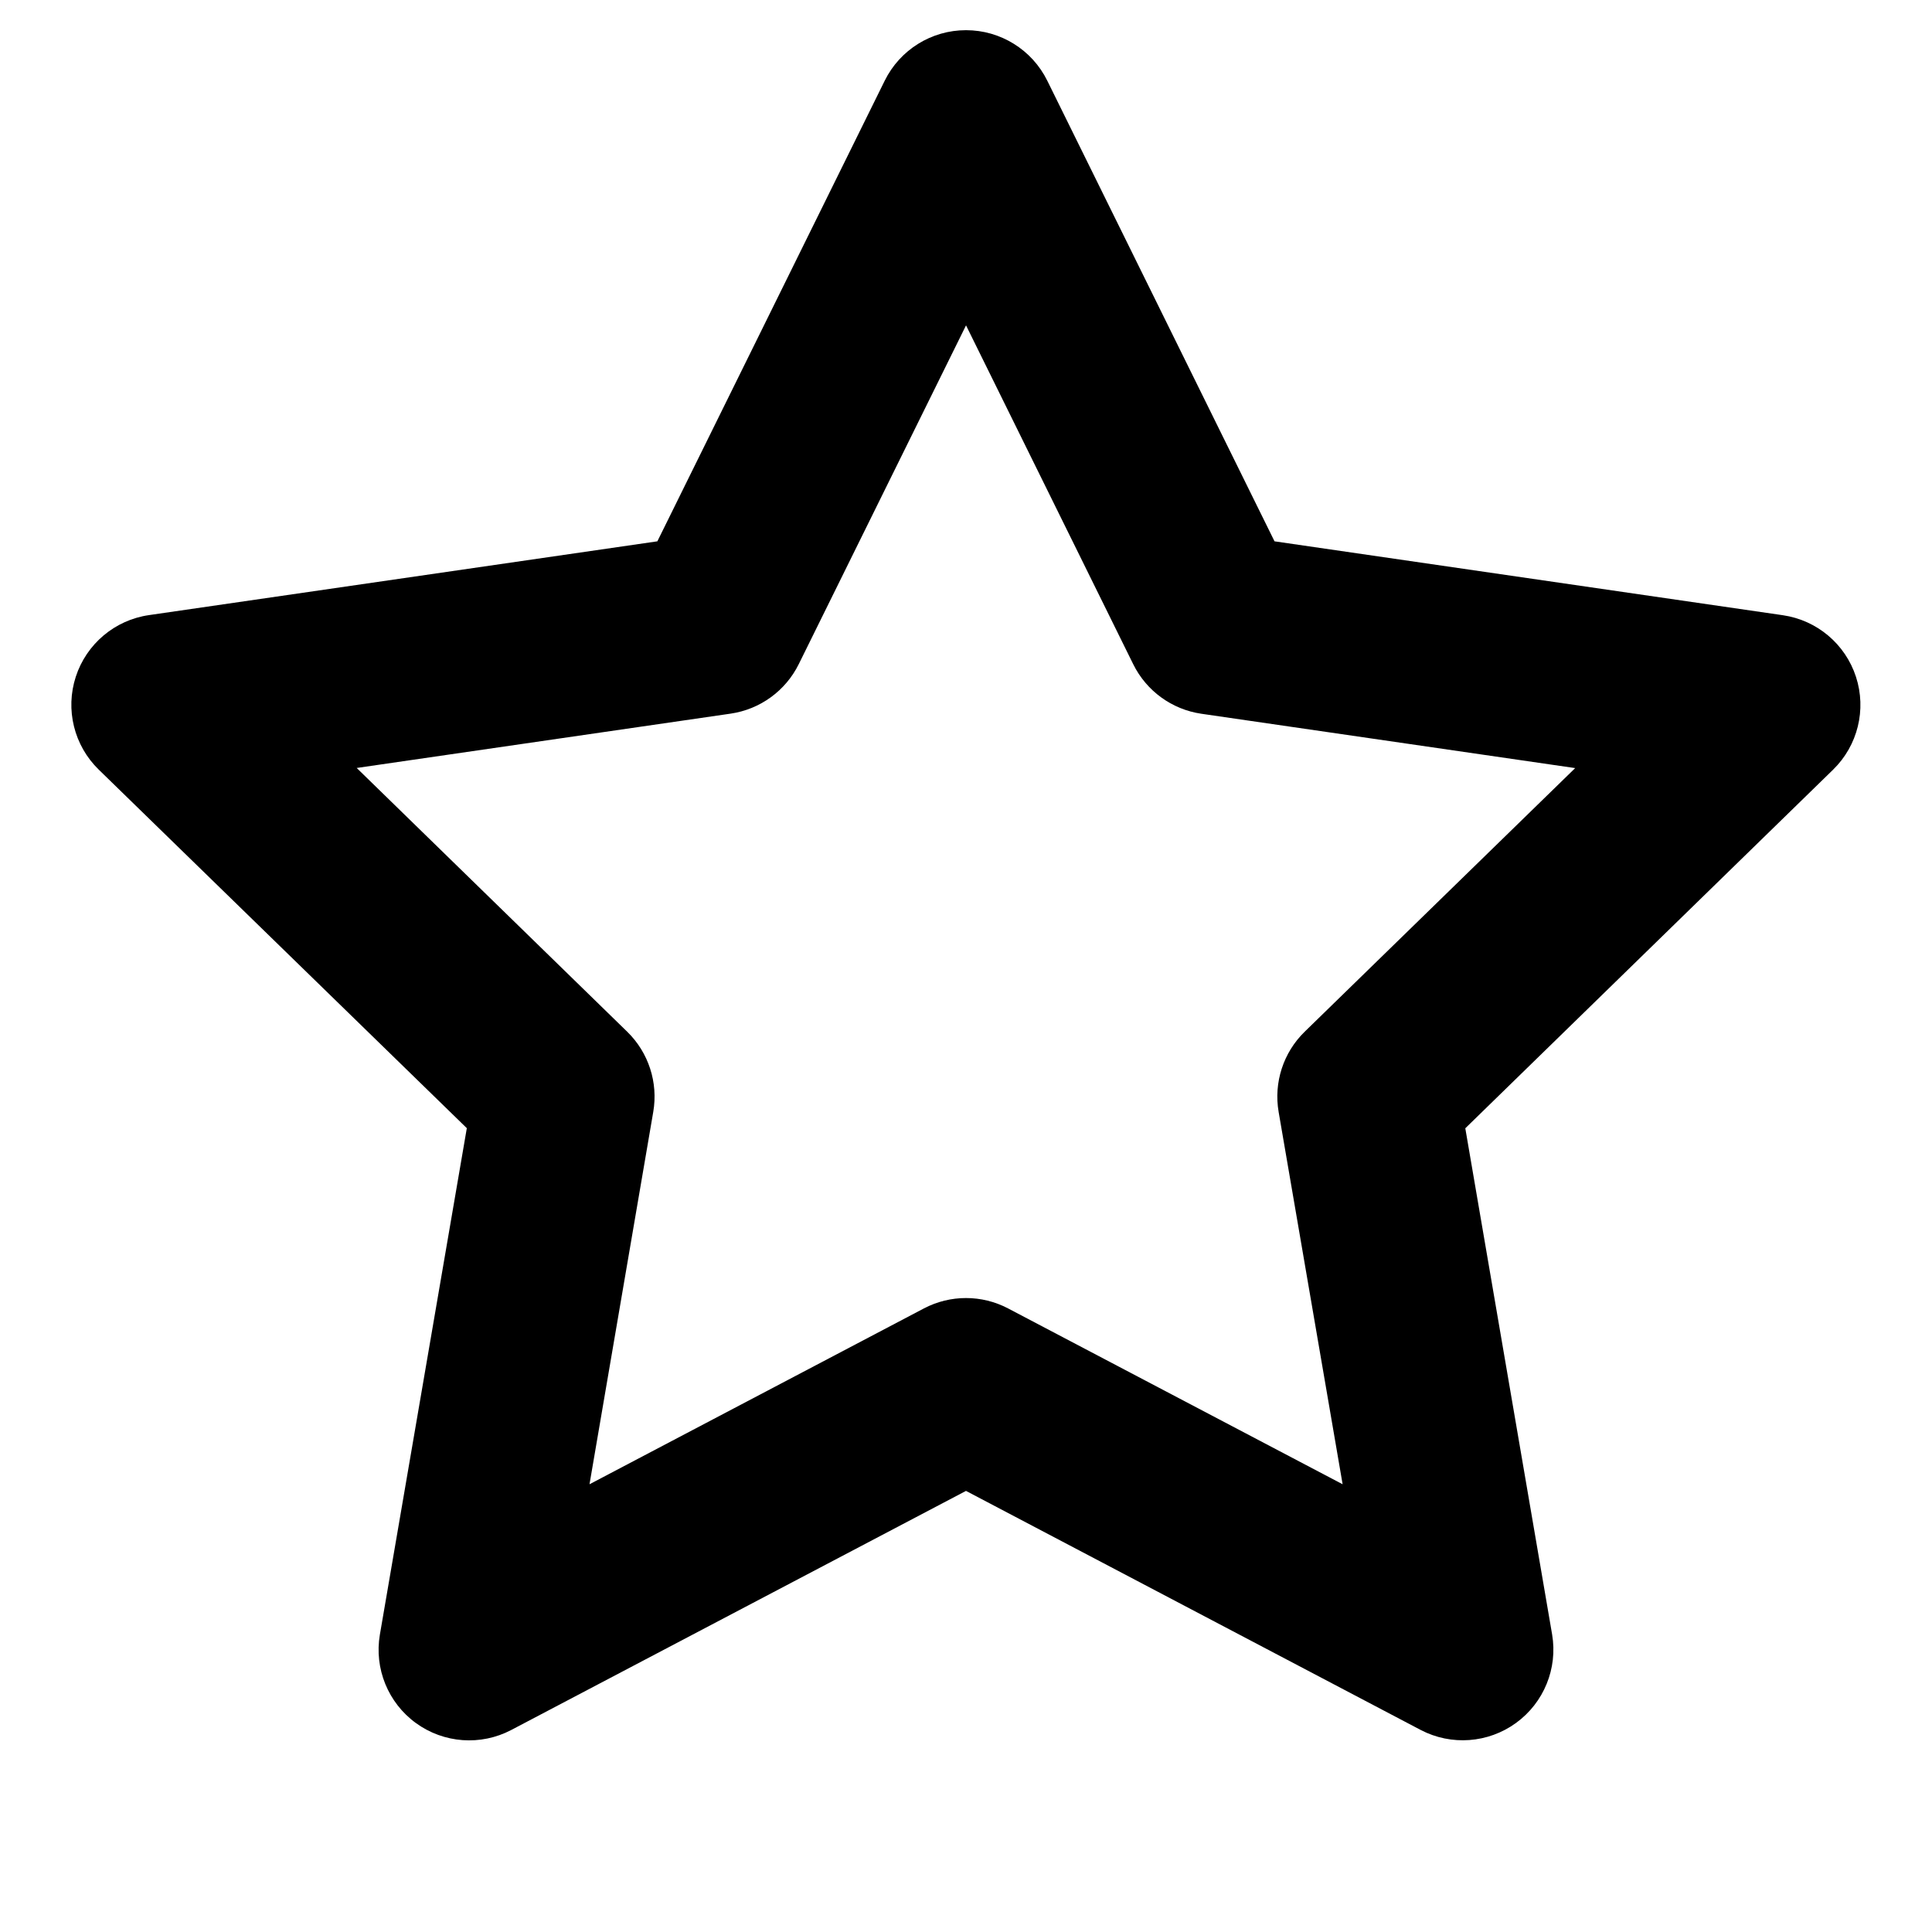
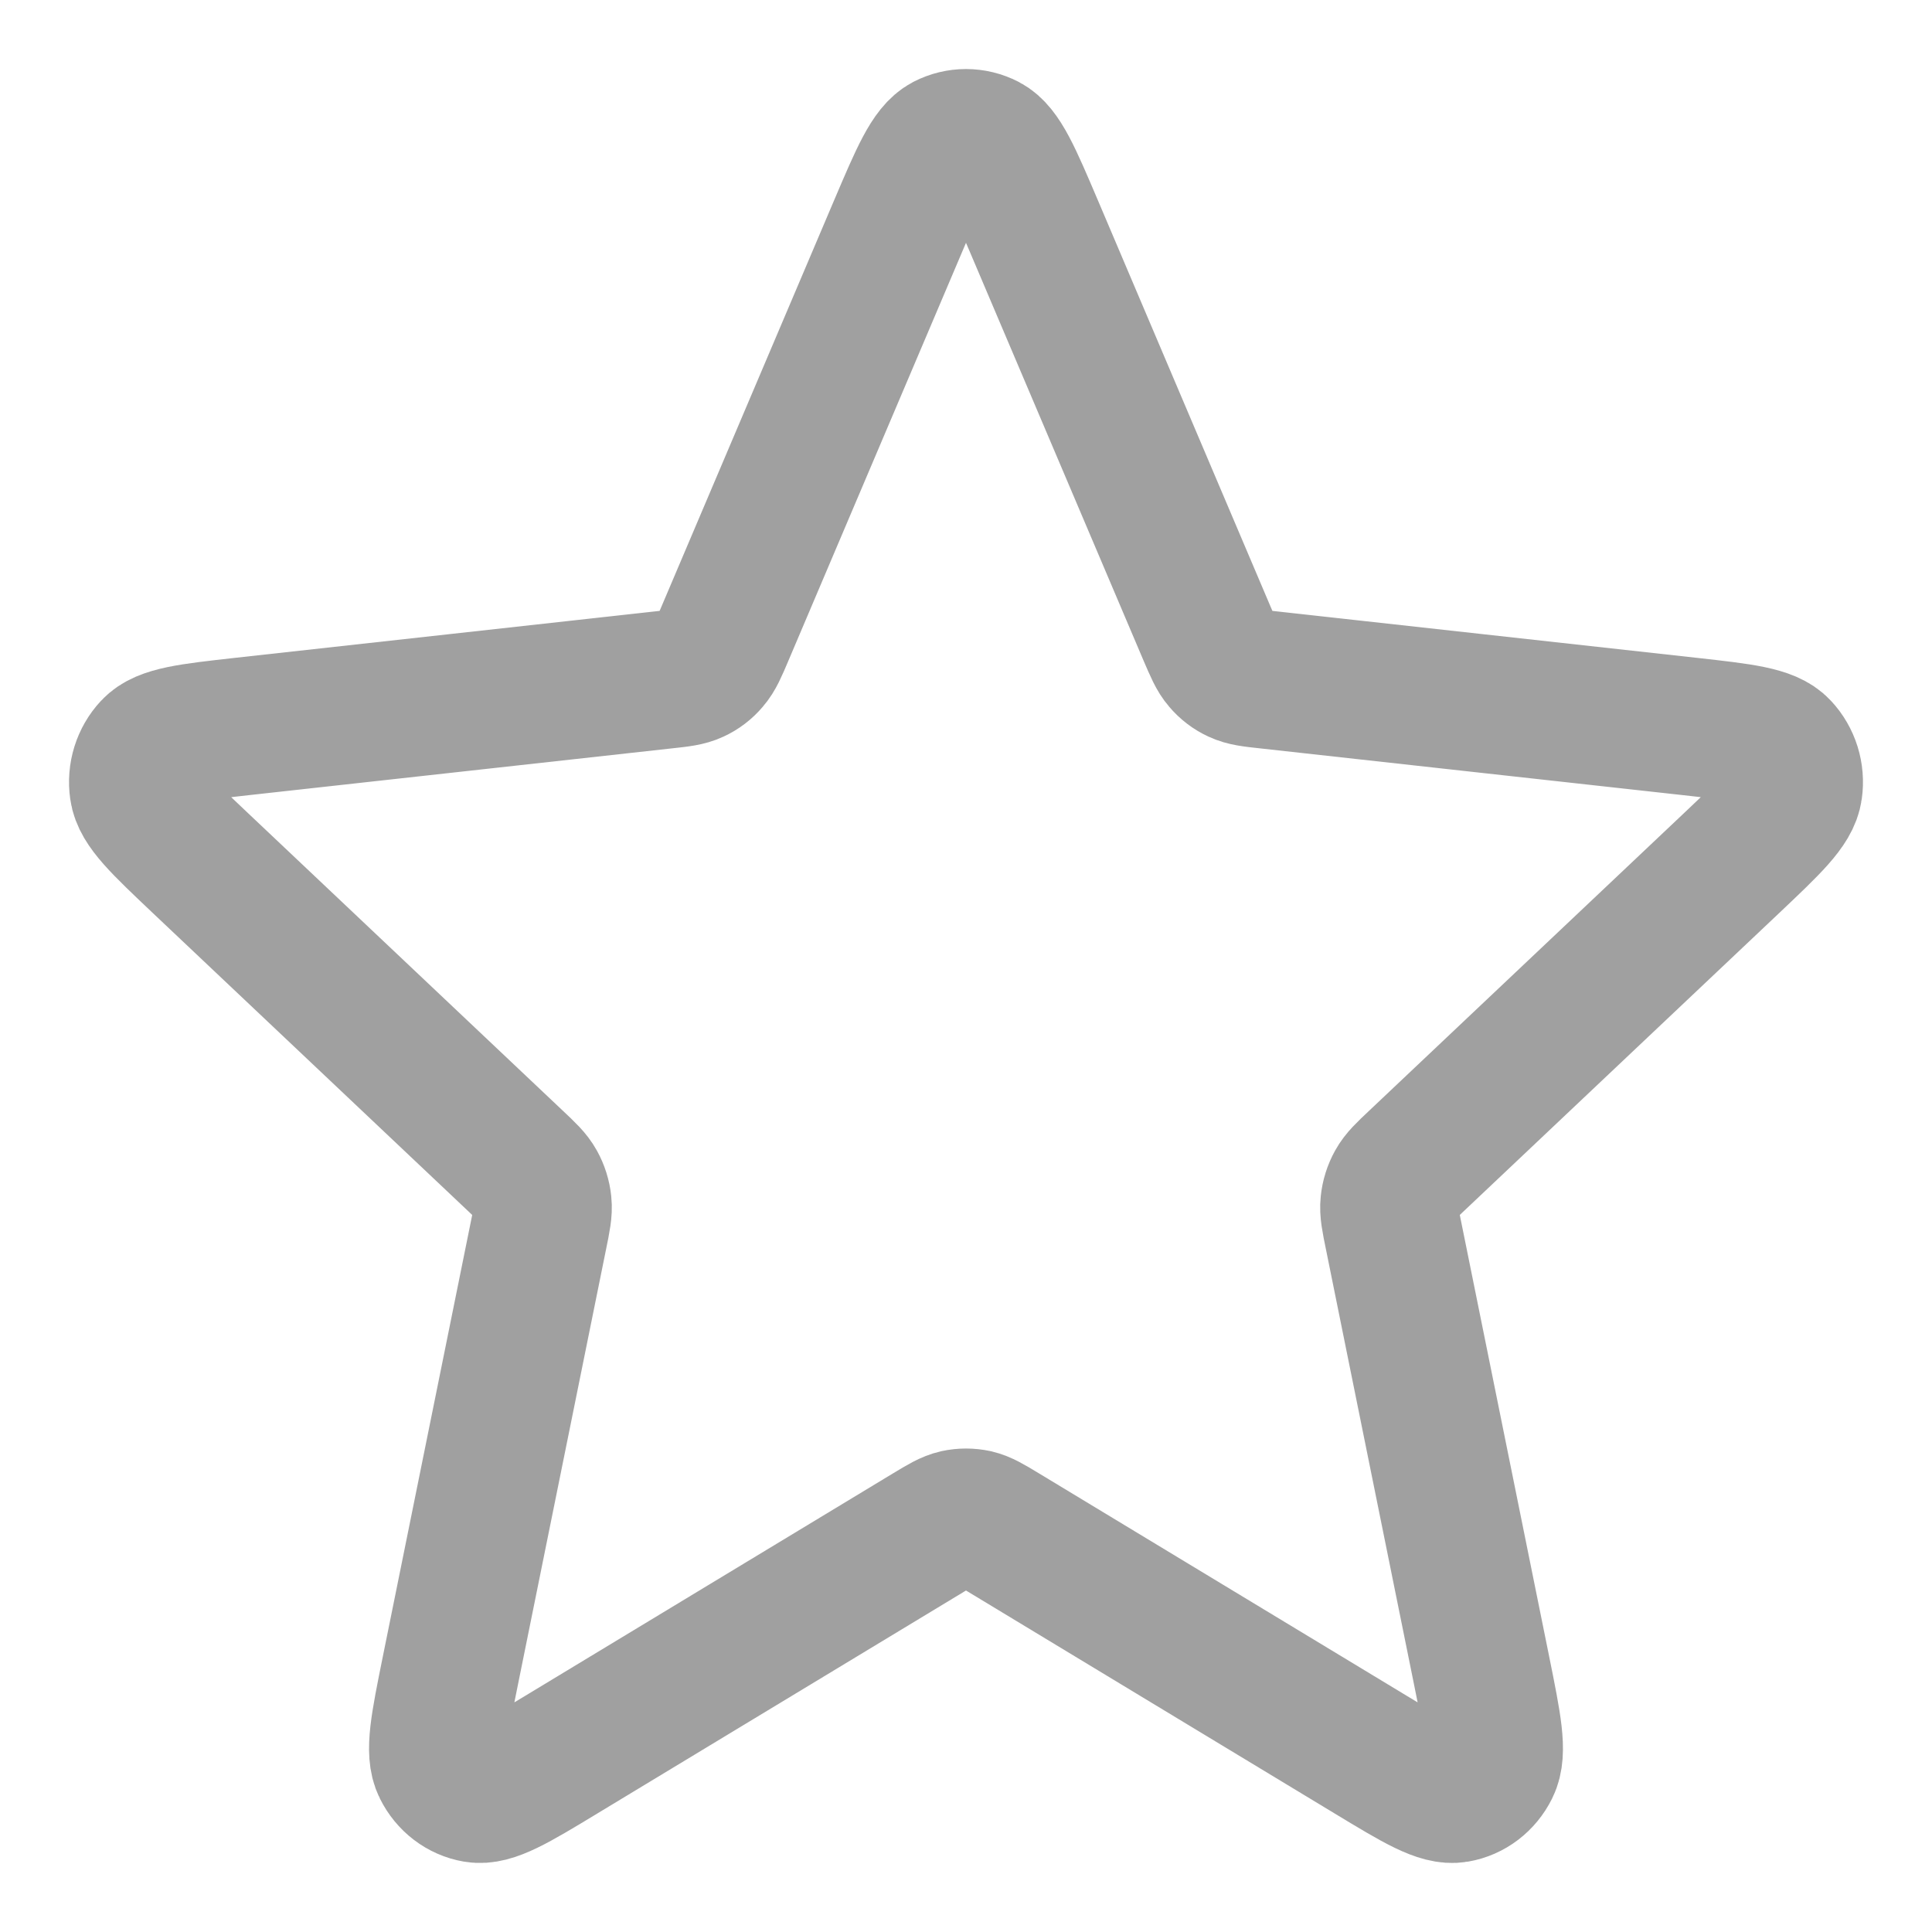
- <svg viewBox="0 0 16 16" width="16" height="16" class="octicon octicon-star" aria-hidden="true">
-   <path d="M8 .25a.75.75 0 0 1 .673.418l1.882 3.815 4.21.612a.75.75 0 0 1 .416 1.279l-3.046 2.97.719 4.192a.751.751 0 0 1-1.088.791L8 12.347l-3.766 1.98a.75.75 0 0 1-1.088-.79l.72-4.194L.818 6.374a.75.75 0 0 1 .416-1.28l4.21-.611L7.327.668A.75.75 0 0 1 8 .25Zm0 2.445L6.615 5.5a.75.75 0 0 1-.564.41l-3.097.45 2.24 2.184a.75.75 0 0 1 .216.664l-.528 3.084 2.769-1.456a.75.75 0 0 1 .698 0l2.77 1.456-.53-3.084a.75.75 0 0 1 .216-.664l2.24-2.183-3.096-.45a.75.75 0 0 1-.564-.41L8 2.694Z" />
+ <svg xmlns="http://www.w3.org/2000/svg" width="14" height="14" viewBox="0 0 14 14" fill="none">
+   <path d="M6.504 1.648C6.661 1.279 6.74 1.094 6.849 1.037C6.944 0.988 7.056 0.988 7.151 1.037C7.26 1.094 7.339 1.279 7.496 1.648L8.747 4.592C8.794 4.701 8.817 4.756 8.853 4.797C8.884 4.834 8.923 4.864 8.967 4.884C9.016 4.907 9.072 4.914 9.186 4.926L12.242 5.264C12.626 5.307 12.818 5.328 12.903 5.42C12.977 5.499 13.012 5.61 12.996 5.72C12.979 5.847 12.835 5.982 12.549 6.253L10.266 8.411C10.181 8.491 10.139 8.531 10.112 8.58C10.088 8.623 10.073 8.671 10.068 8.72C10.062 8.776 10.074 8.835 10.098 8.952L10.736 12.104C10.816 12.5 10.856 12.698 10.799 12.811C10.75 12.91 10.66 12.979 10.555 12.997C10.435 13.018 10.268 12.918 9.933 12.715L7.271 11.105C7.172 11.045 7.123 11.016 7.071 11.004C7.024 10.994 6.976 10.994 6.93 11.004C6.877 11.016 6.828 11.045 6.729 11.105L4.067 12.715C3.732 12.918 3.565 13.018 3.445 12.997C3.34 12.979 3.25 12.91 3.201 12.811C3.144 12.698 3.184 12.5 3.264 12.104L3.902 8.952C3.926 8.835 3.938 8.776 3.932 8.72C3.927 8.671 3.912 8.623 3.888 8.58C3.861 8.531 3.819 8.491 3.734 8.411L1.451 6.253C1.165 5.982 1.021 5.847 1.004 5.72C0.988 5.61 1.023 5.499 1.097 5.42C1.182 5.328 1.374 5.307 1.758 5.264L4.814 4.926C4.928 4.914 4.984 4.907 5.033 4.884C5.077 4.864 5.116 4.834 5.147 4.797C5.183 4.756 5.207 4.701 5.253 4.592L6.504 1.648Z" stroke="#A0A0A0" stroke-linecap="round" stroke-linejoin="round" />
</svg>
